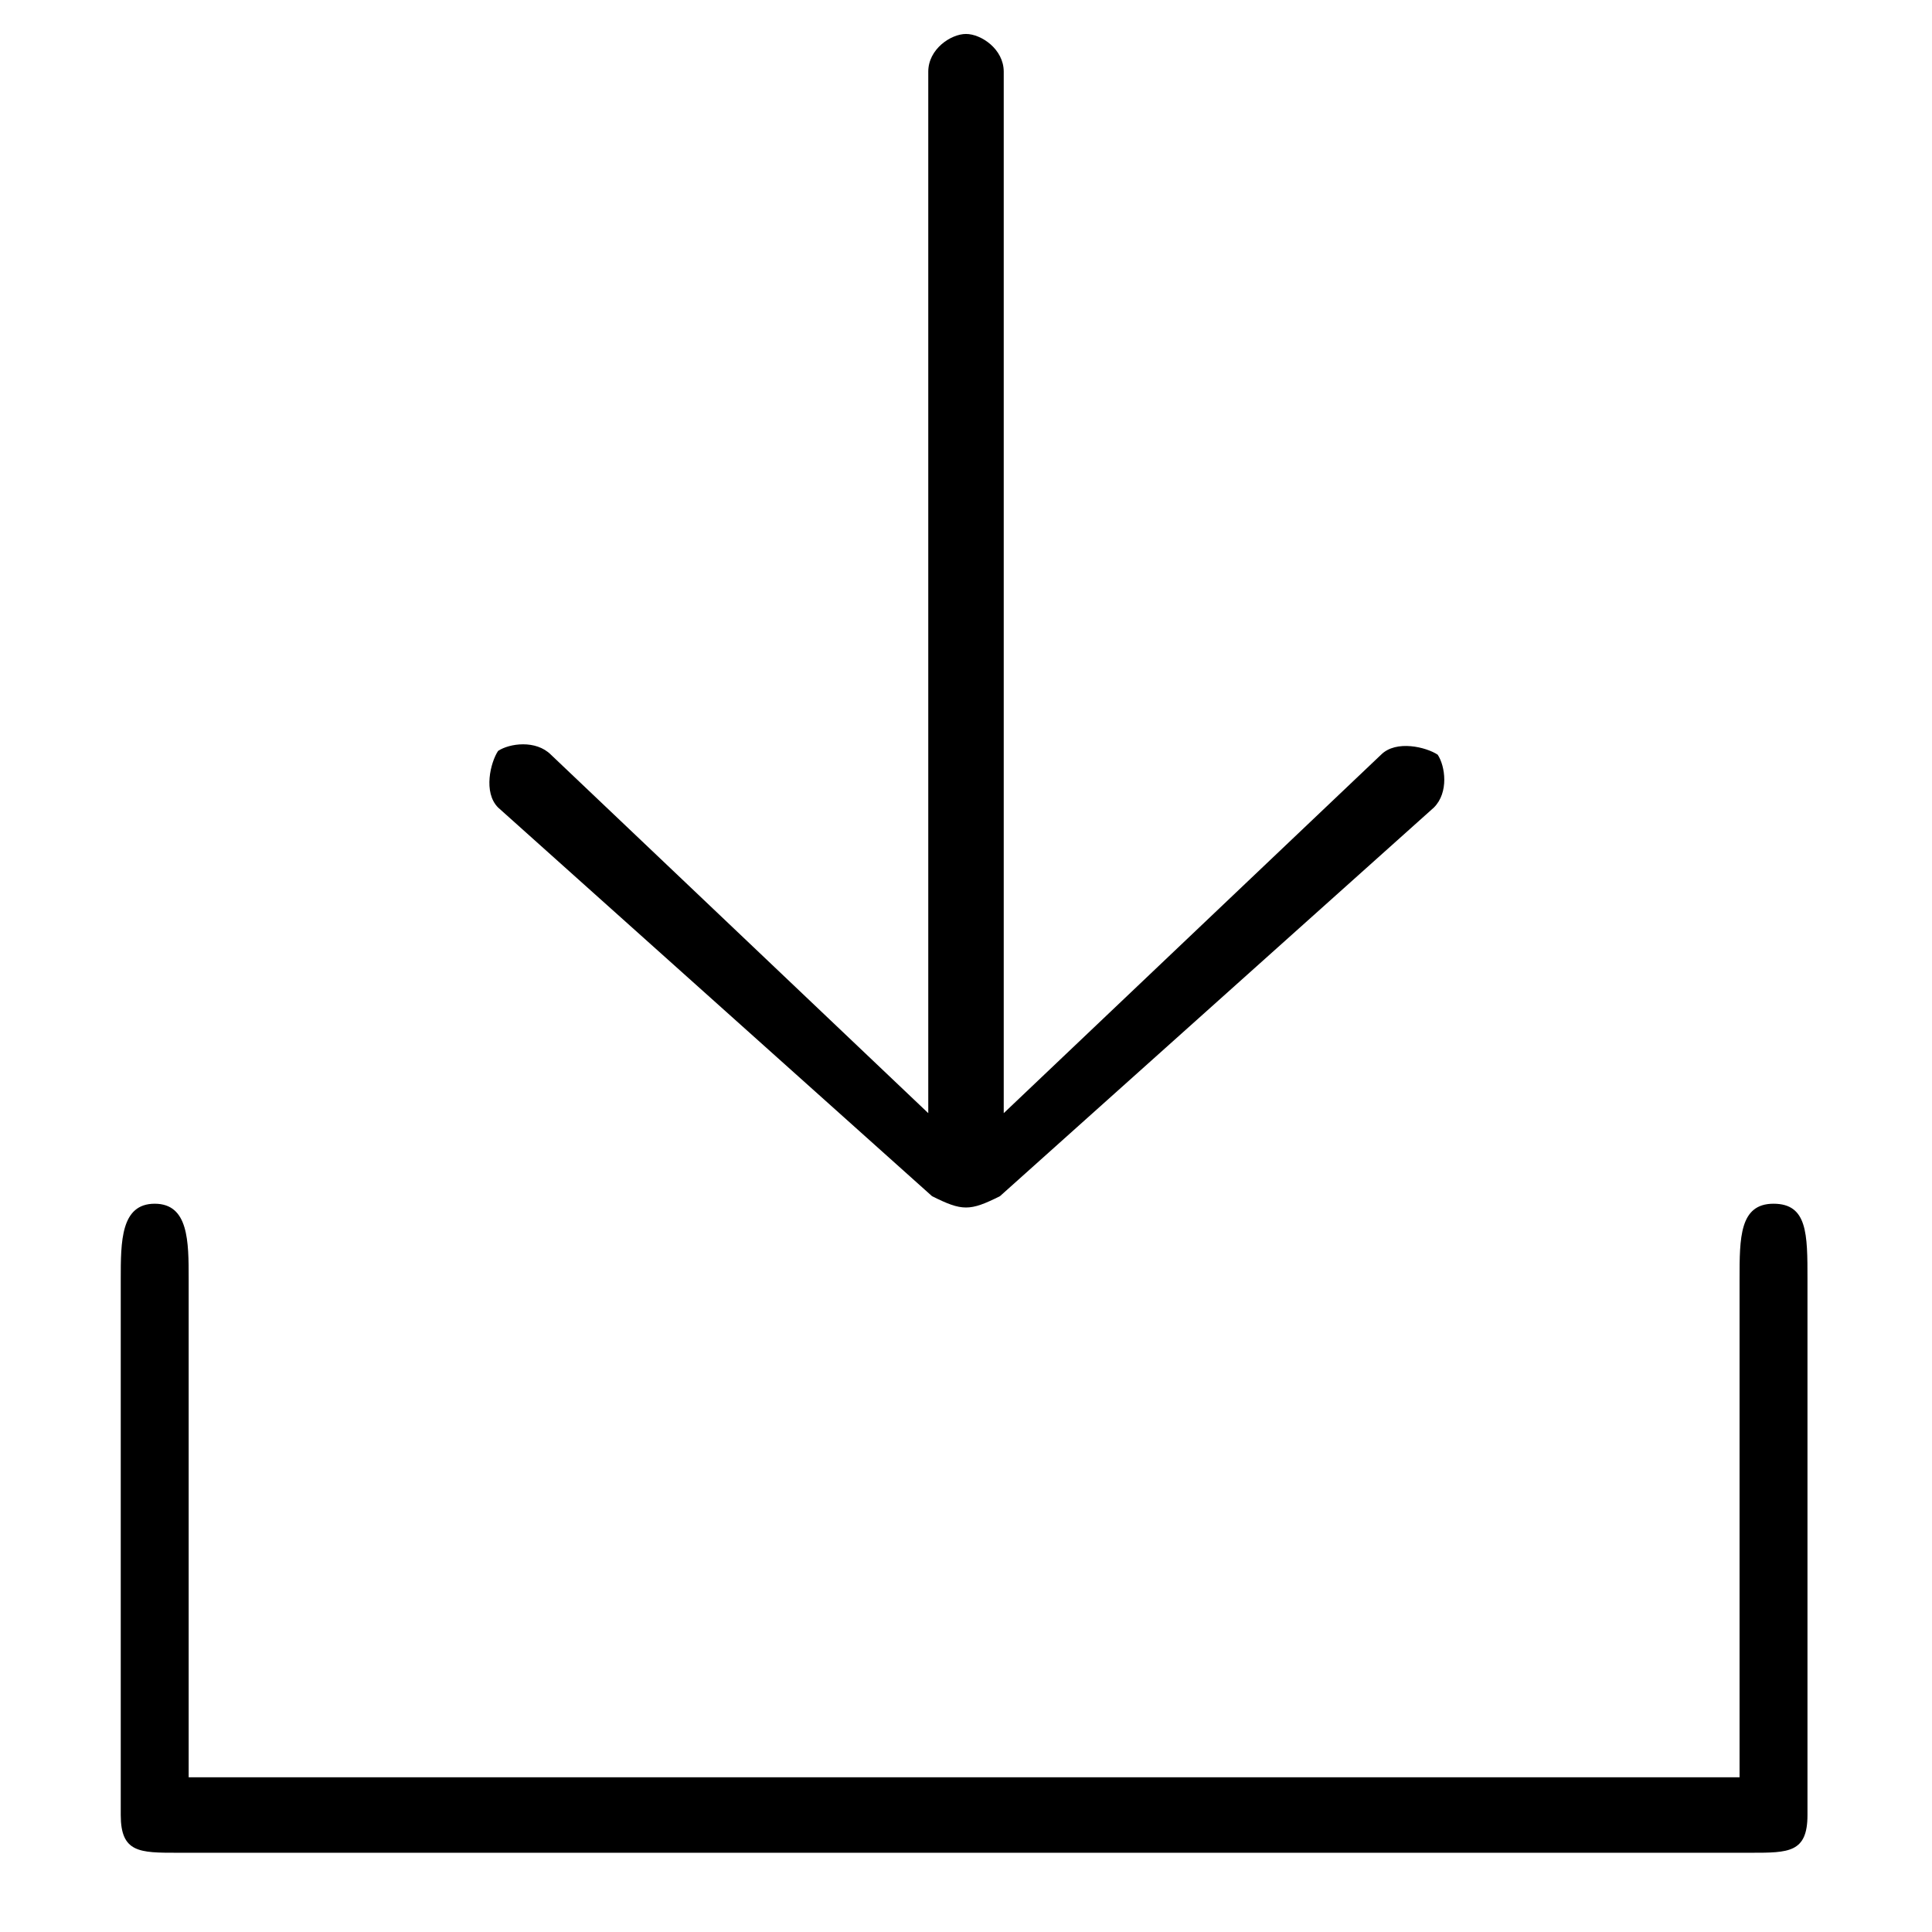
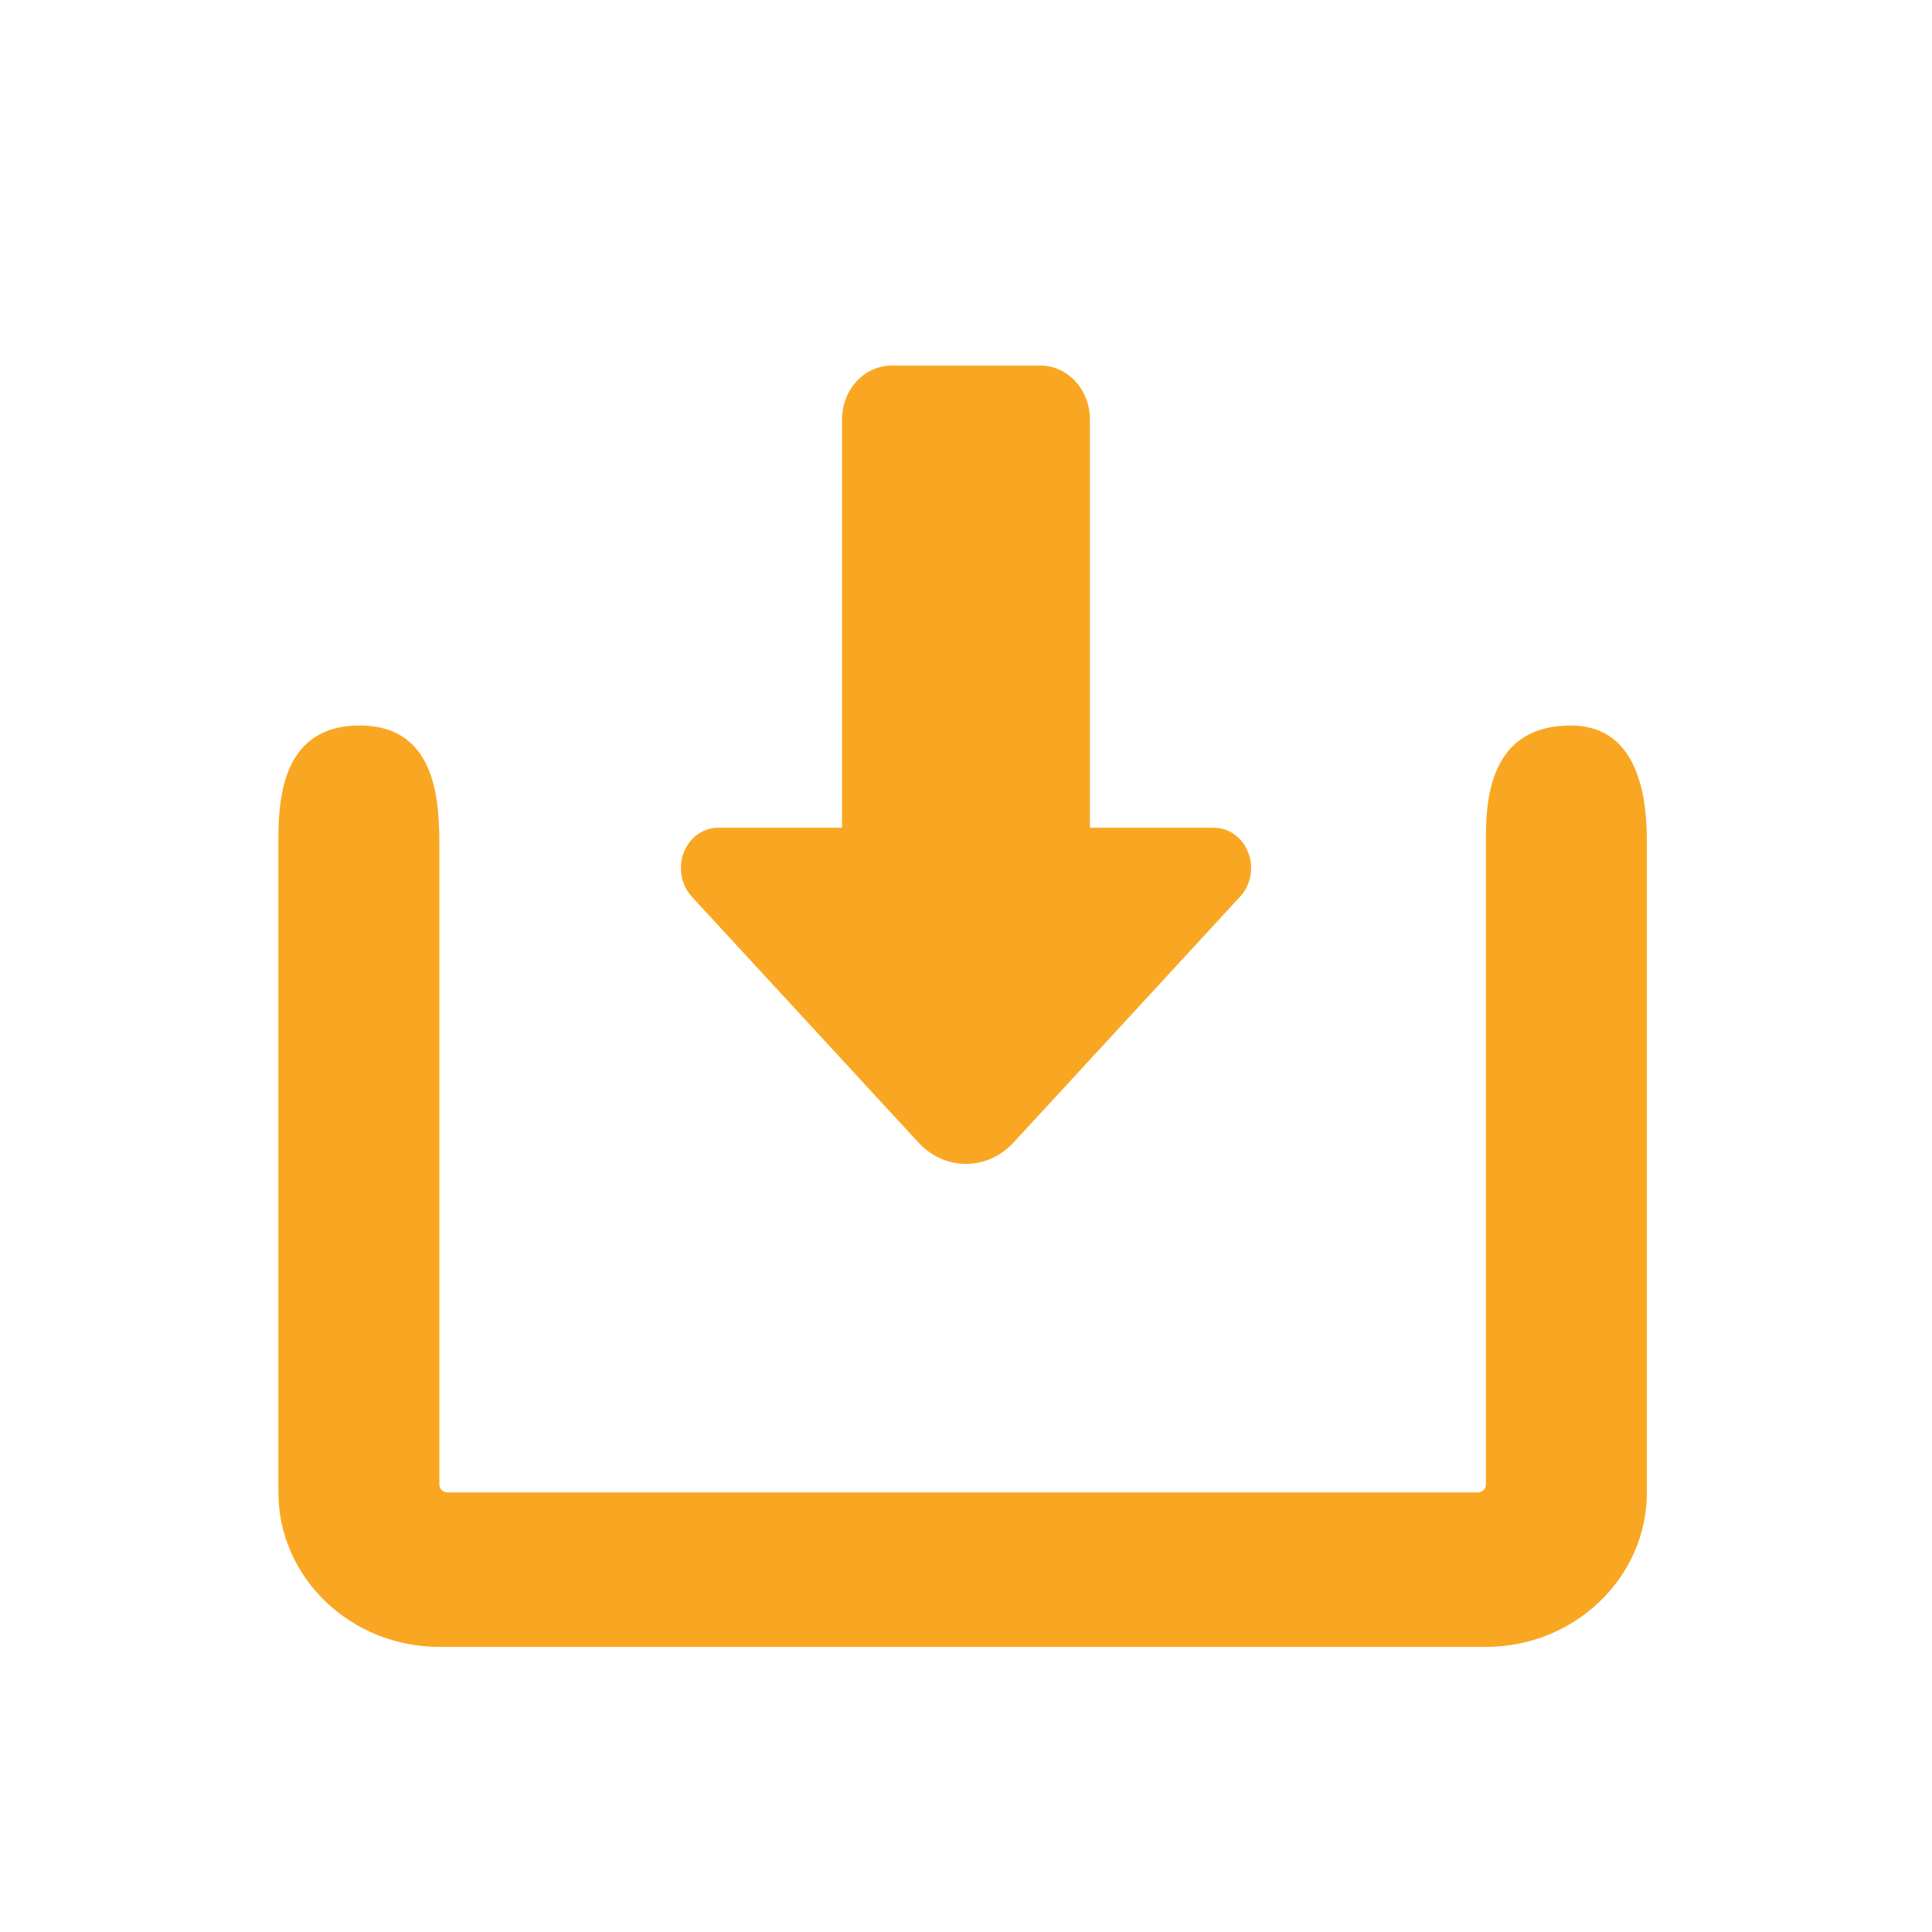
- <svg xmlns="http://www.w3.org/2000/svg" version="1.1" viewBox="0 0 512 512" enable-background="new 0 0 512 512">
-   <g>
-     <g>
-       <path d="M 470 319 C 461 319 461 328 461 339 V 471 H 50 V 339 C 50 329 50 319 41 319 C 32 319 32 329 32 339 V 481 C 32 491 37 491 47 491 H 464 C 474 491 479 491 479 481 V 339 C 479 327 479 319 470 319 Z" />
-       <path d="M 247 317 C 255 321 257 321 265 317 L 380 214 C 384 210 383 203 381 200 C 378 198 370 196 366 200 L 266 295 V 19 C 266 13 260 9 256 9 C 252 9 246 13 246 19 V 295 L 146 200 C 142 196 135 197 132 199 C 130 202 128 210 132 214 L 247 317 Z" />
+ <svg xmlns="http://www.w3.org/2000/svg" width="24px" height="24px" viewBox="0 0 24 24" version="1.1">
+   <g id="Iconography" stroke="none" stroke-width="1" fill="none" fill-rule="evenodd">
+     <g id="Icons-/-Base-/-Bas-44">
+       <rect id="Rectangle" x="4.4408921e-14" y="-3.59356989e-12" width="23.998" height="23.998" />
+       <rect id="Rectangle" x="4.4408921e-14" y="-3.59356989e-12" width="23.998" height="23.998" />
+       <path d="M14.077,4 C14.576,4.005 15.446,4.07 15.446,5.009 C15.446,6 14.436,6 13.901,6 L6.015,6 C5.962,6 5.919,6.045 5.919,6.1 L5.919,6.1 L5.919,18.9 C5.919,18.955 5.962,19 6.015,19 L6.015,19 L14.067,19 C14.535,19.003 15.446,19.053 15.446,20.054 C15.446,20.947 14.439,21 13.997,21 L13.997,21 L5.919,21 C4.861,21 4,20.103 4,19 L4,19 L4,6 C4,4.897 4.861,4 5.919,4 L5.919,4 Z M13.674,9 C13.739,9 13.805,9.011 13.866,9.035 C14.053,9.106 14.176,9.275 14.176,9.462 L14.176,9.462 L14.176,11.002 L19.249,11.002 C19.617,11.002 19.917,11.277 19.917,11.618 L19.917,11.618 L19.917,13.465 C19.917,13.806 19.618,14.081 19.249,14.081 L19.249,14.081 L14.176,14.081 L14.176,15.621 C14.176,15.808 14.054,15.977 13.867,16.048 C13.679,16.12 13.464,16.08 13.321,15.948 L13.321,15.948 L10.263,13.13 C9.912,12.805 9.913,12.278 10.262,11.954 L10.262,11.954 L13.32,9.135 C13.416,9.047 13.544,9 13.674,9 Z" id="Combined-Shape" fill="#F9A722" transform="translate(11.95833, 12.5) rotate(-90) translate(-11.95833, -12.5) " />
    </g>
  </g>
</svg>
